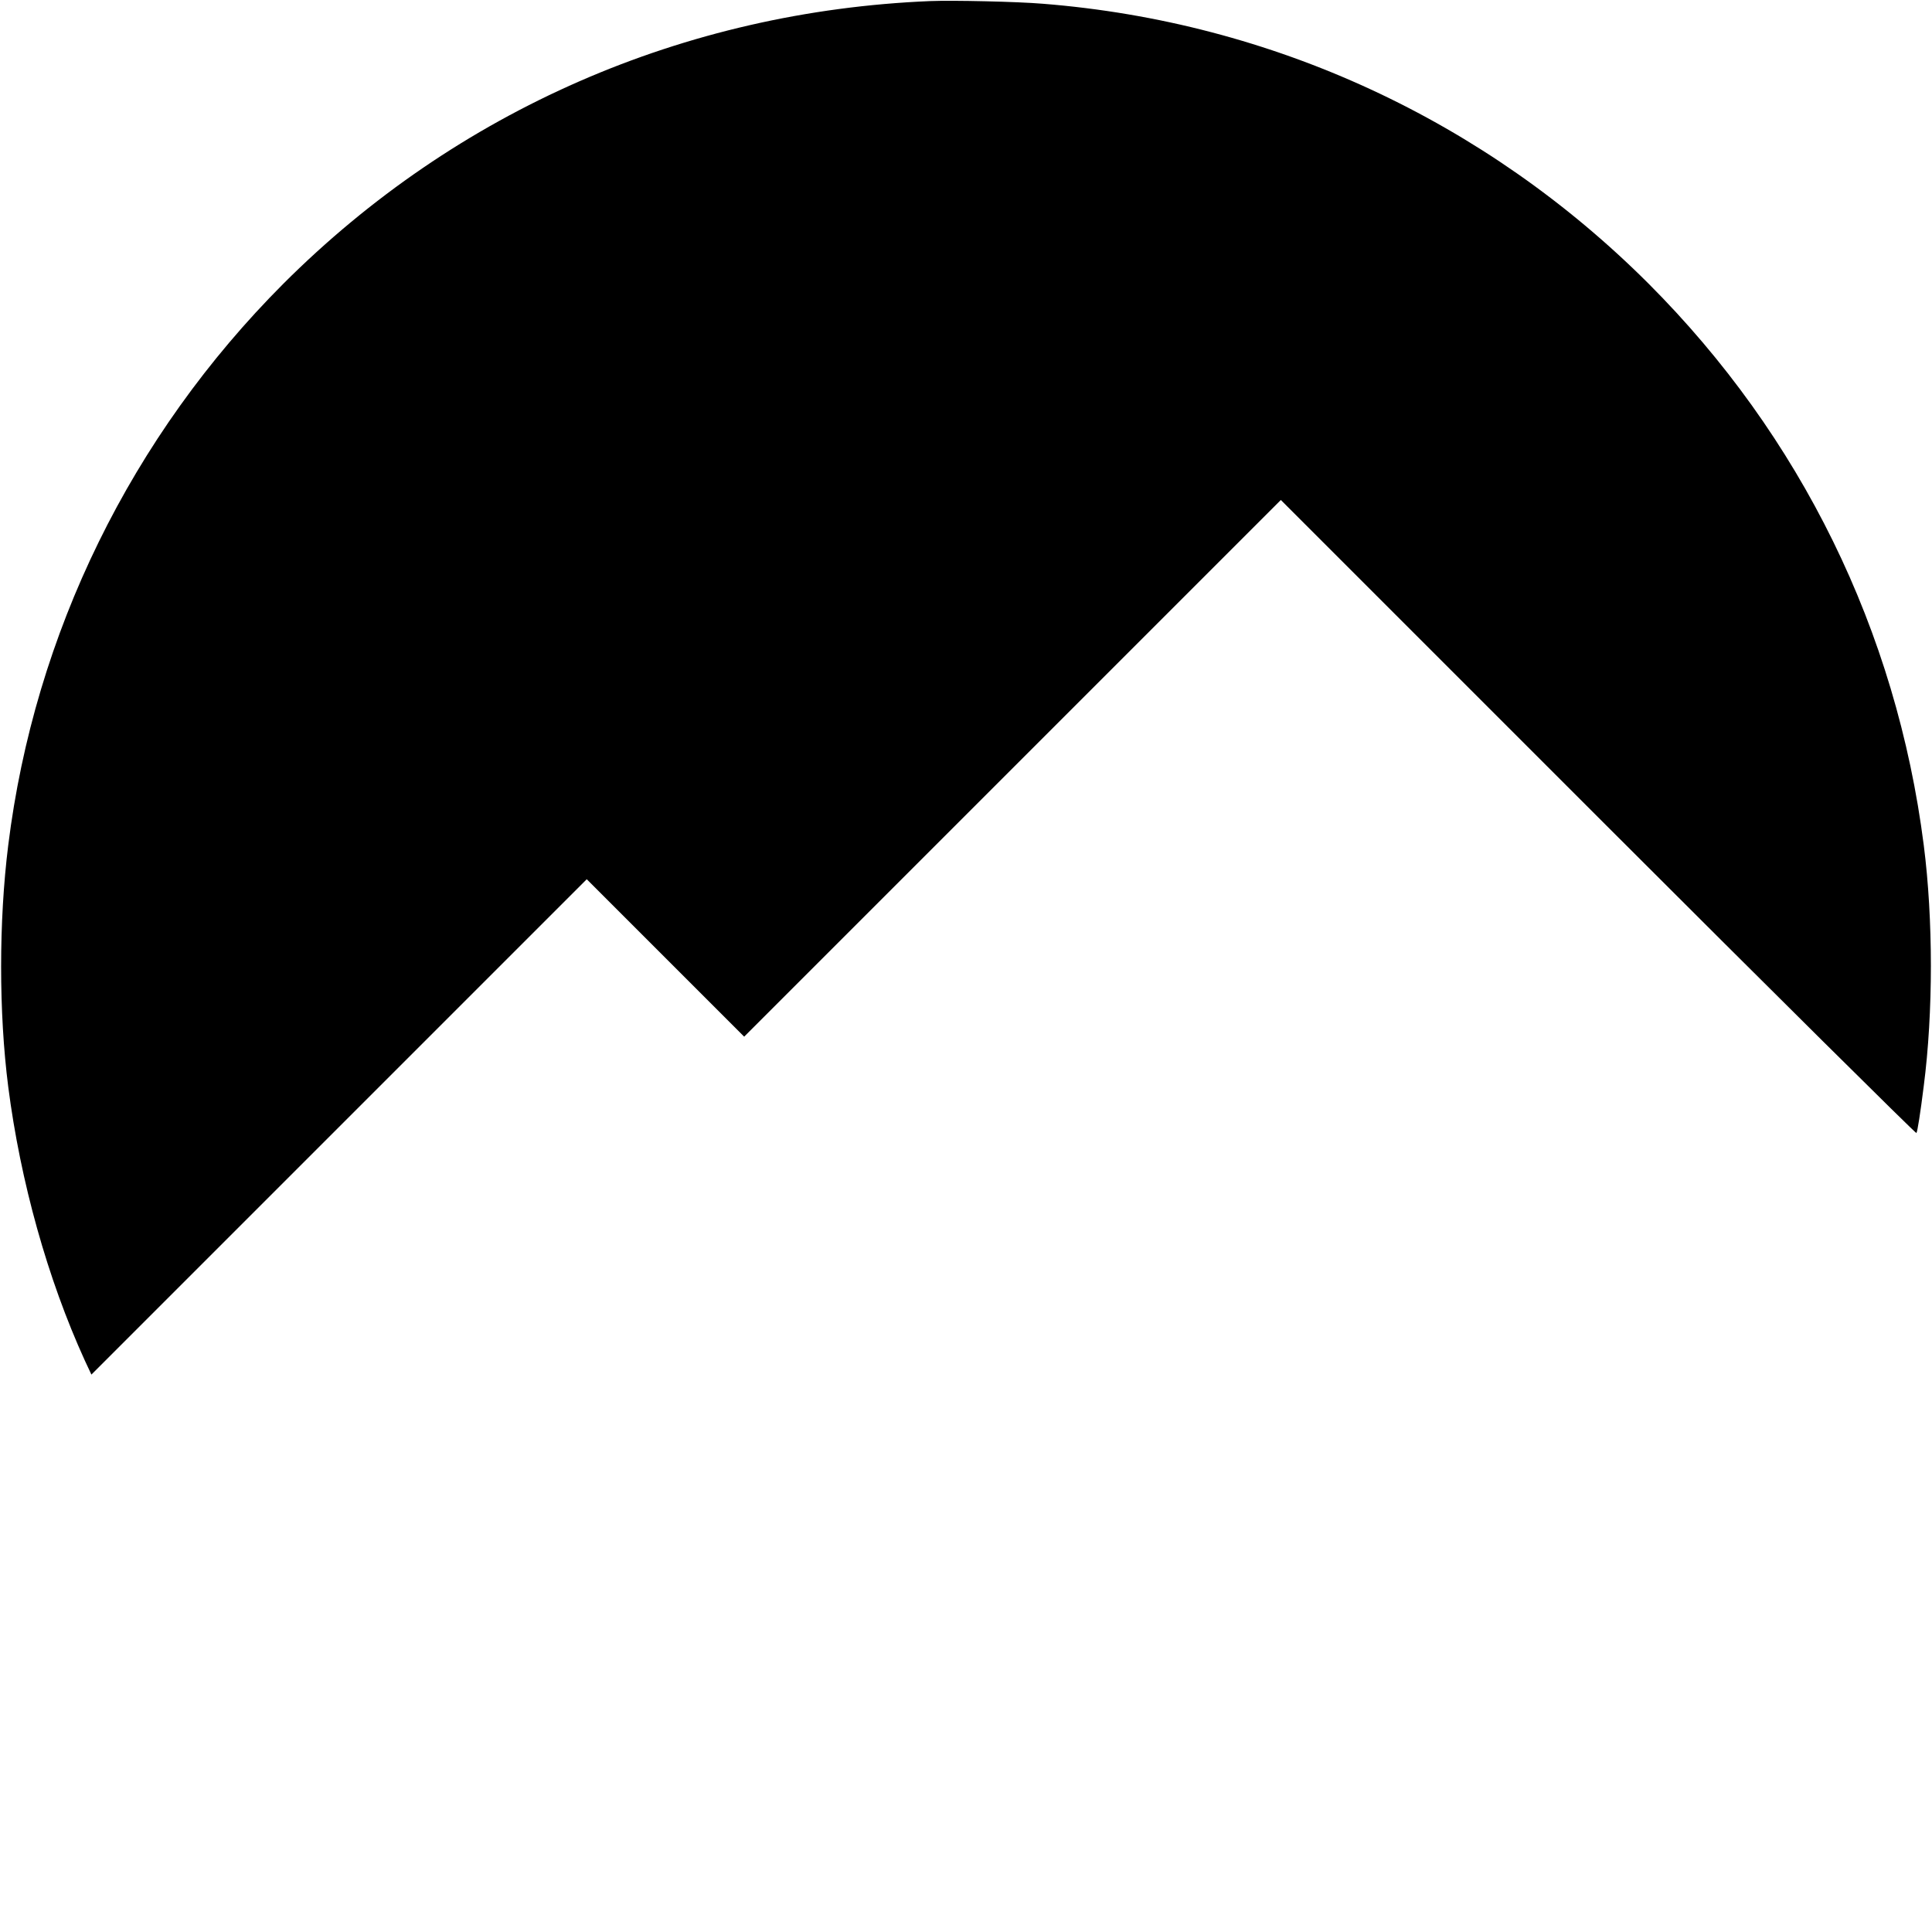
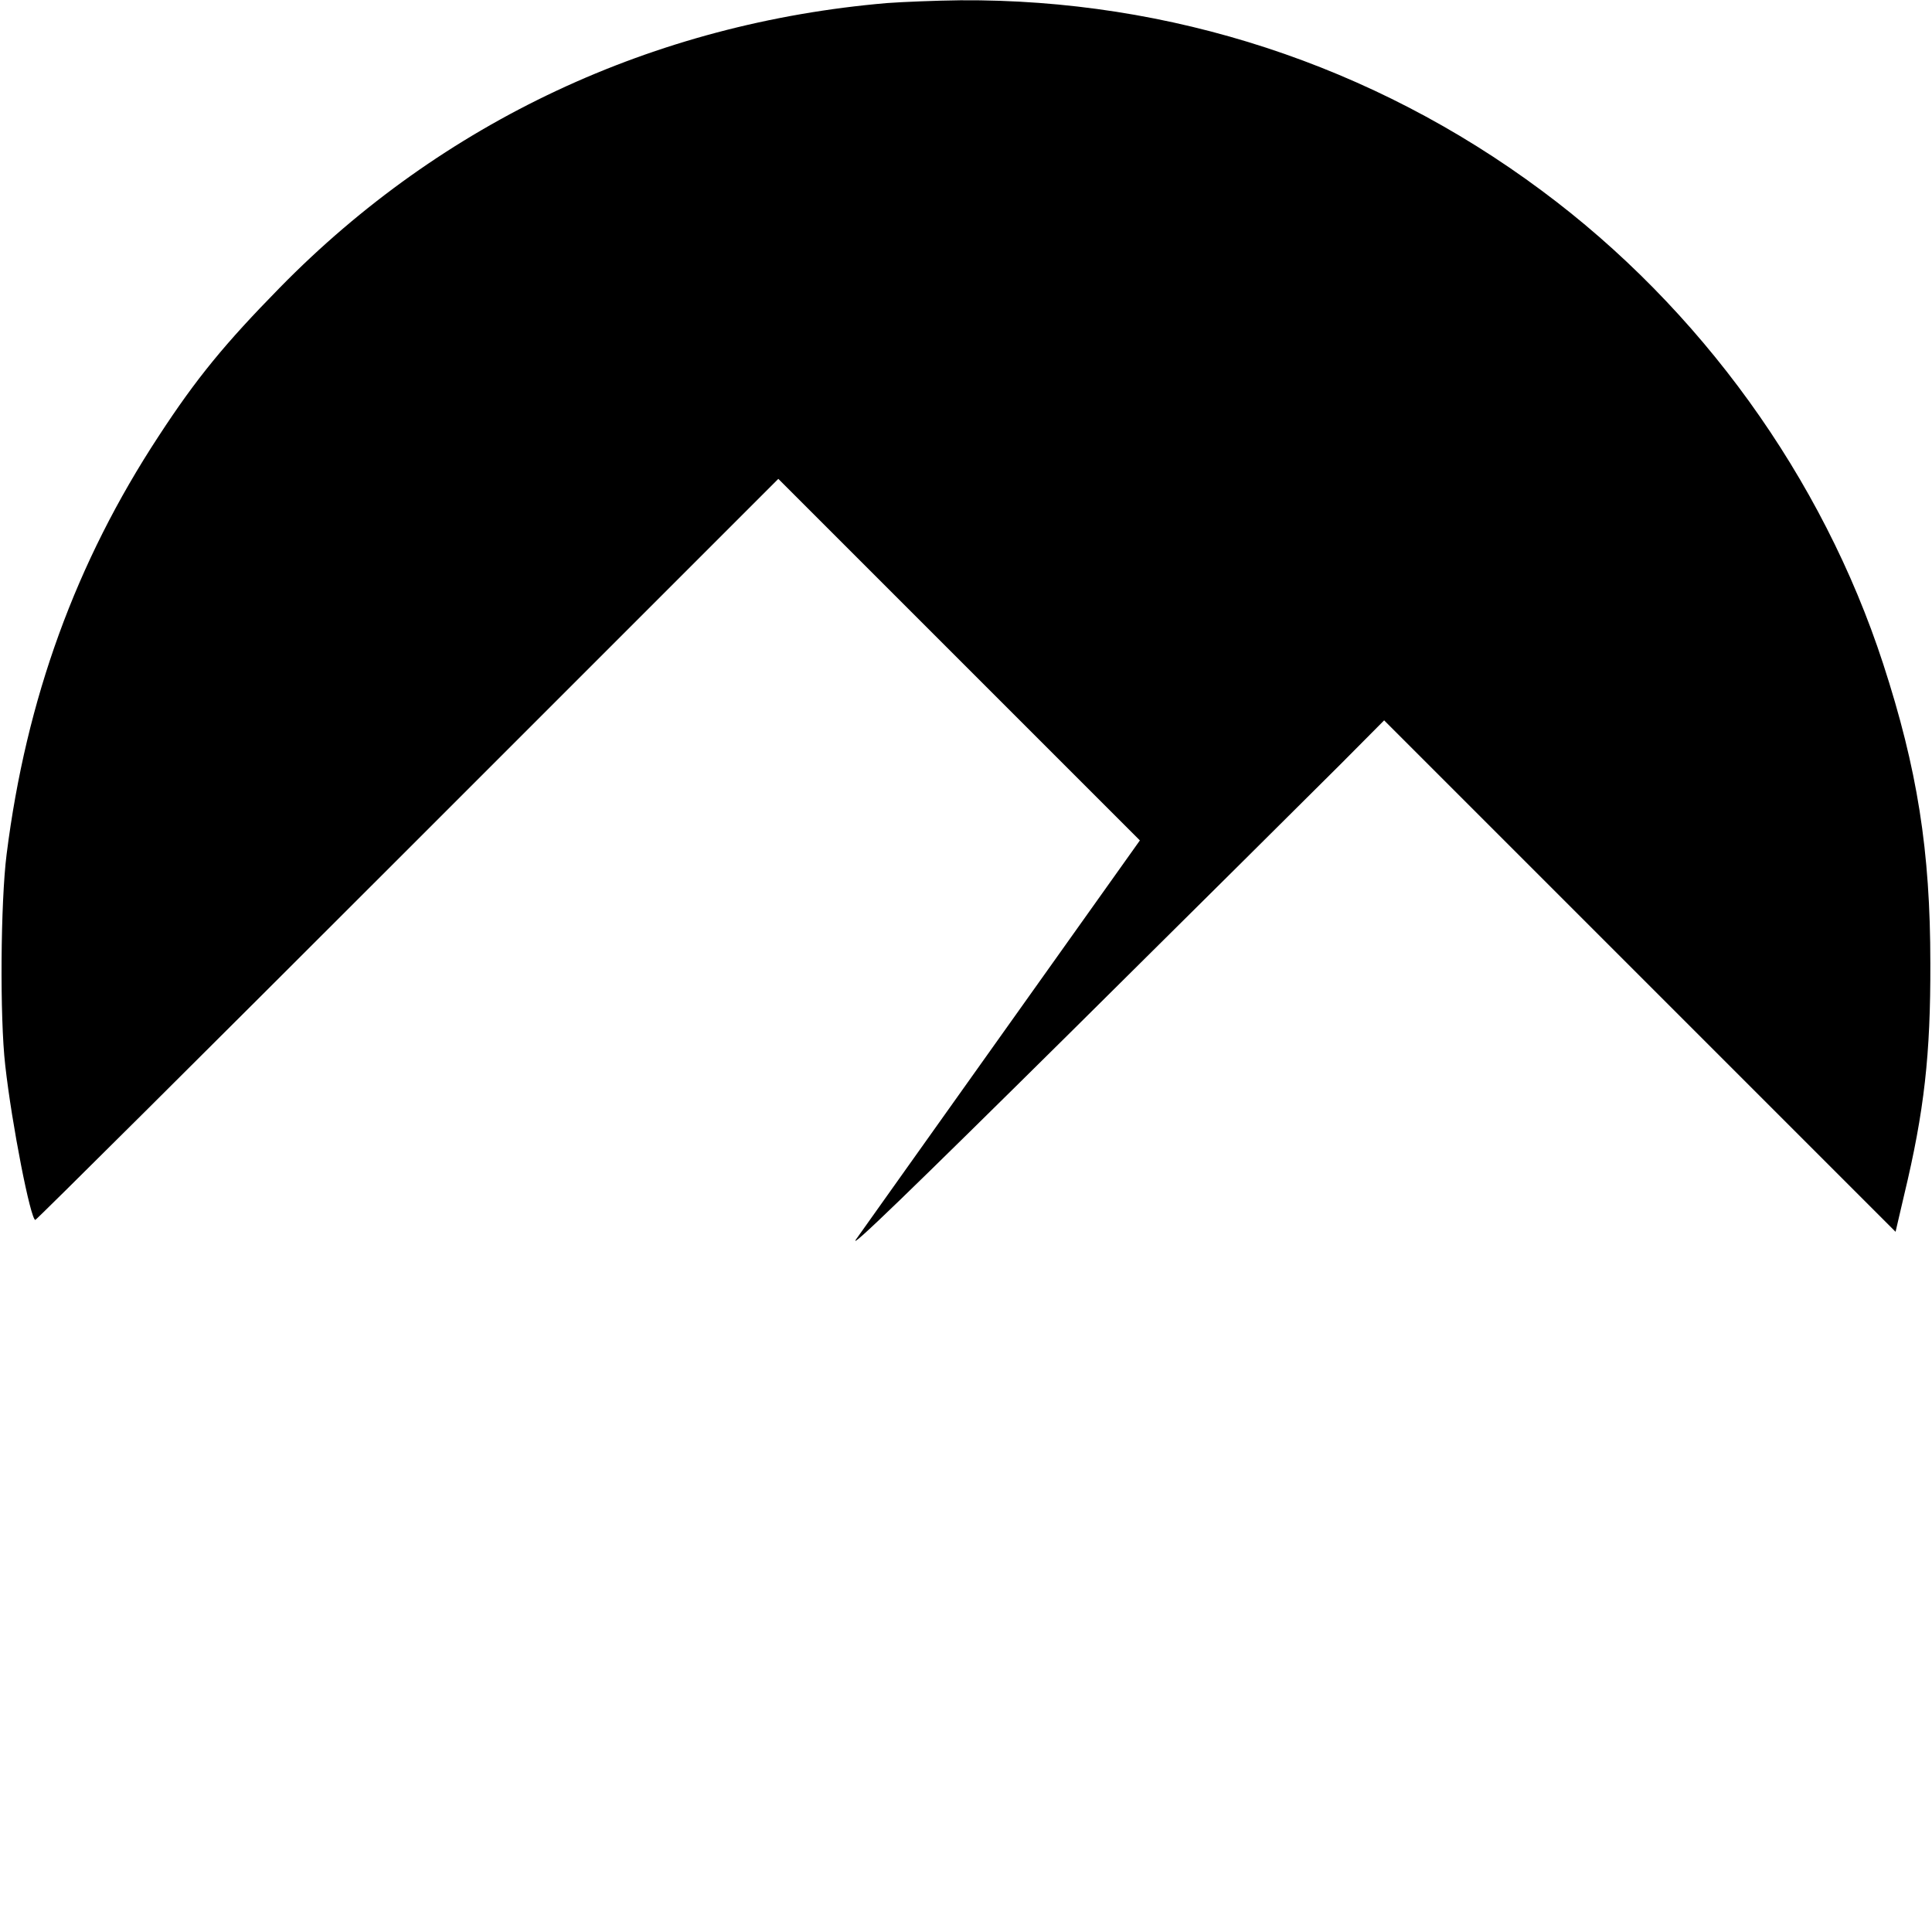
- <svg xmlns="http://www.w3.org/2000/svg" version="1.0" width="1080pt" height="1080pt" viewBox="0 0 1080 1080" preserveAspectRatio="xMidYMid meet">
-   <g transform="translate(0,1080) scale(0.1,-0.1)" fill="#000000" stroke="none">
-     <path d="M5200 10794 c-1376 -57 -2647 -612 -3615 -1579 -851 -852 -1392 -1956 -1539 -3140 -53 -426 -53 -935 0 -1350 68 -529 220 -1074 428 -1530 l37 -79 1384 1384 1385 1385 440 -440 440 -440 1500 1500 1500 1500 1774 -1774 c975 -975 1776 -1769 1779 -1765 6 11 22 111 41 264 53 410 53 931 0 1345 -153 1199 -687 2287 -1539 3140 -913 912 -2102 1462 -3385 1564 -142 12 -503 20 -630 15z" />
+ <svg xmlns="http://www.w3.org/2000/svg" version="1.0" width="700pt" height="700pt" viewBox="0 0 700 700" preserveAspectRatio="xMidYMid meet">
+   <g transform="translate(0,700) scale(0.1,-0.1)" fill="#000000" stroke="none">
+     <path d="M3215 6989 c-847 -72 -1612 -430 -2201 -1031 -199 -203 -302 -328 -439 -538 -300 -457 -480 -952 -551 -1515 -22 -173 -25 -592 -5 -765 24 -215 92 -560 109 -560 4 0 611 604 1349 1342 l1343 1343 655 -655 655 -655 -491 -690 c-270 -380 -512 -719 -537 -755 -32 -46 197 176 774 747 450 446 891 884 979 972 l160 161 926 -926 927 -927 31 133 c73 304 96 509 95 840 0 408 -47 704 -171 1085 -220 675 -662 1288 -1238 1715 -612 455 -1345 694 -2105 689 -91 -1 -210 -6 -265 -10z" />
  </g>
</svg>
